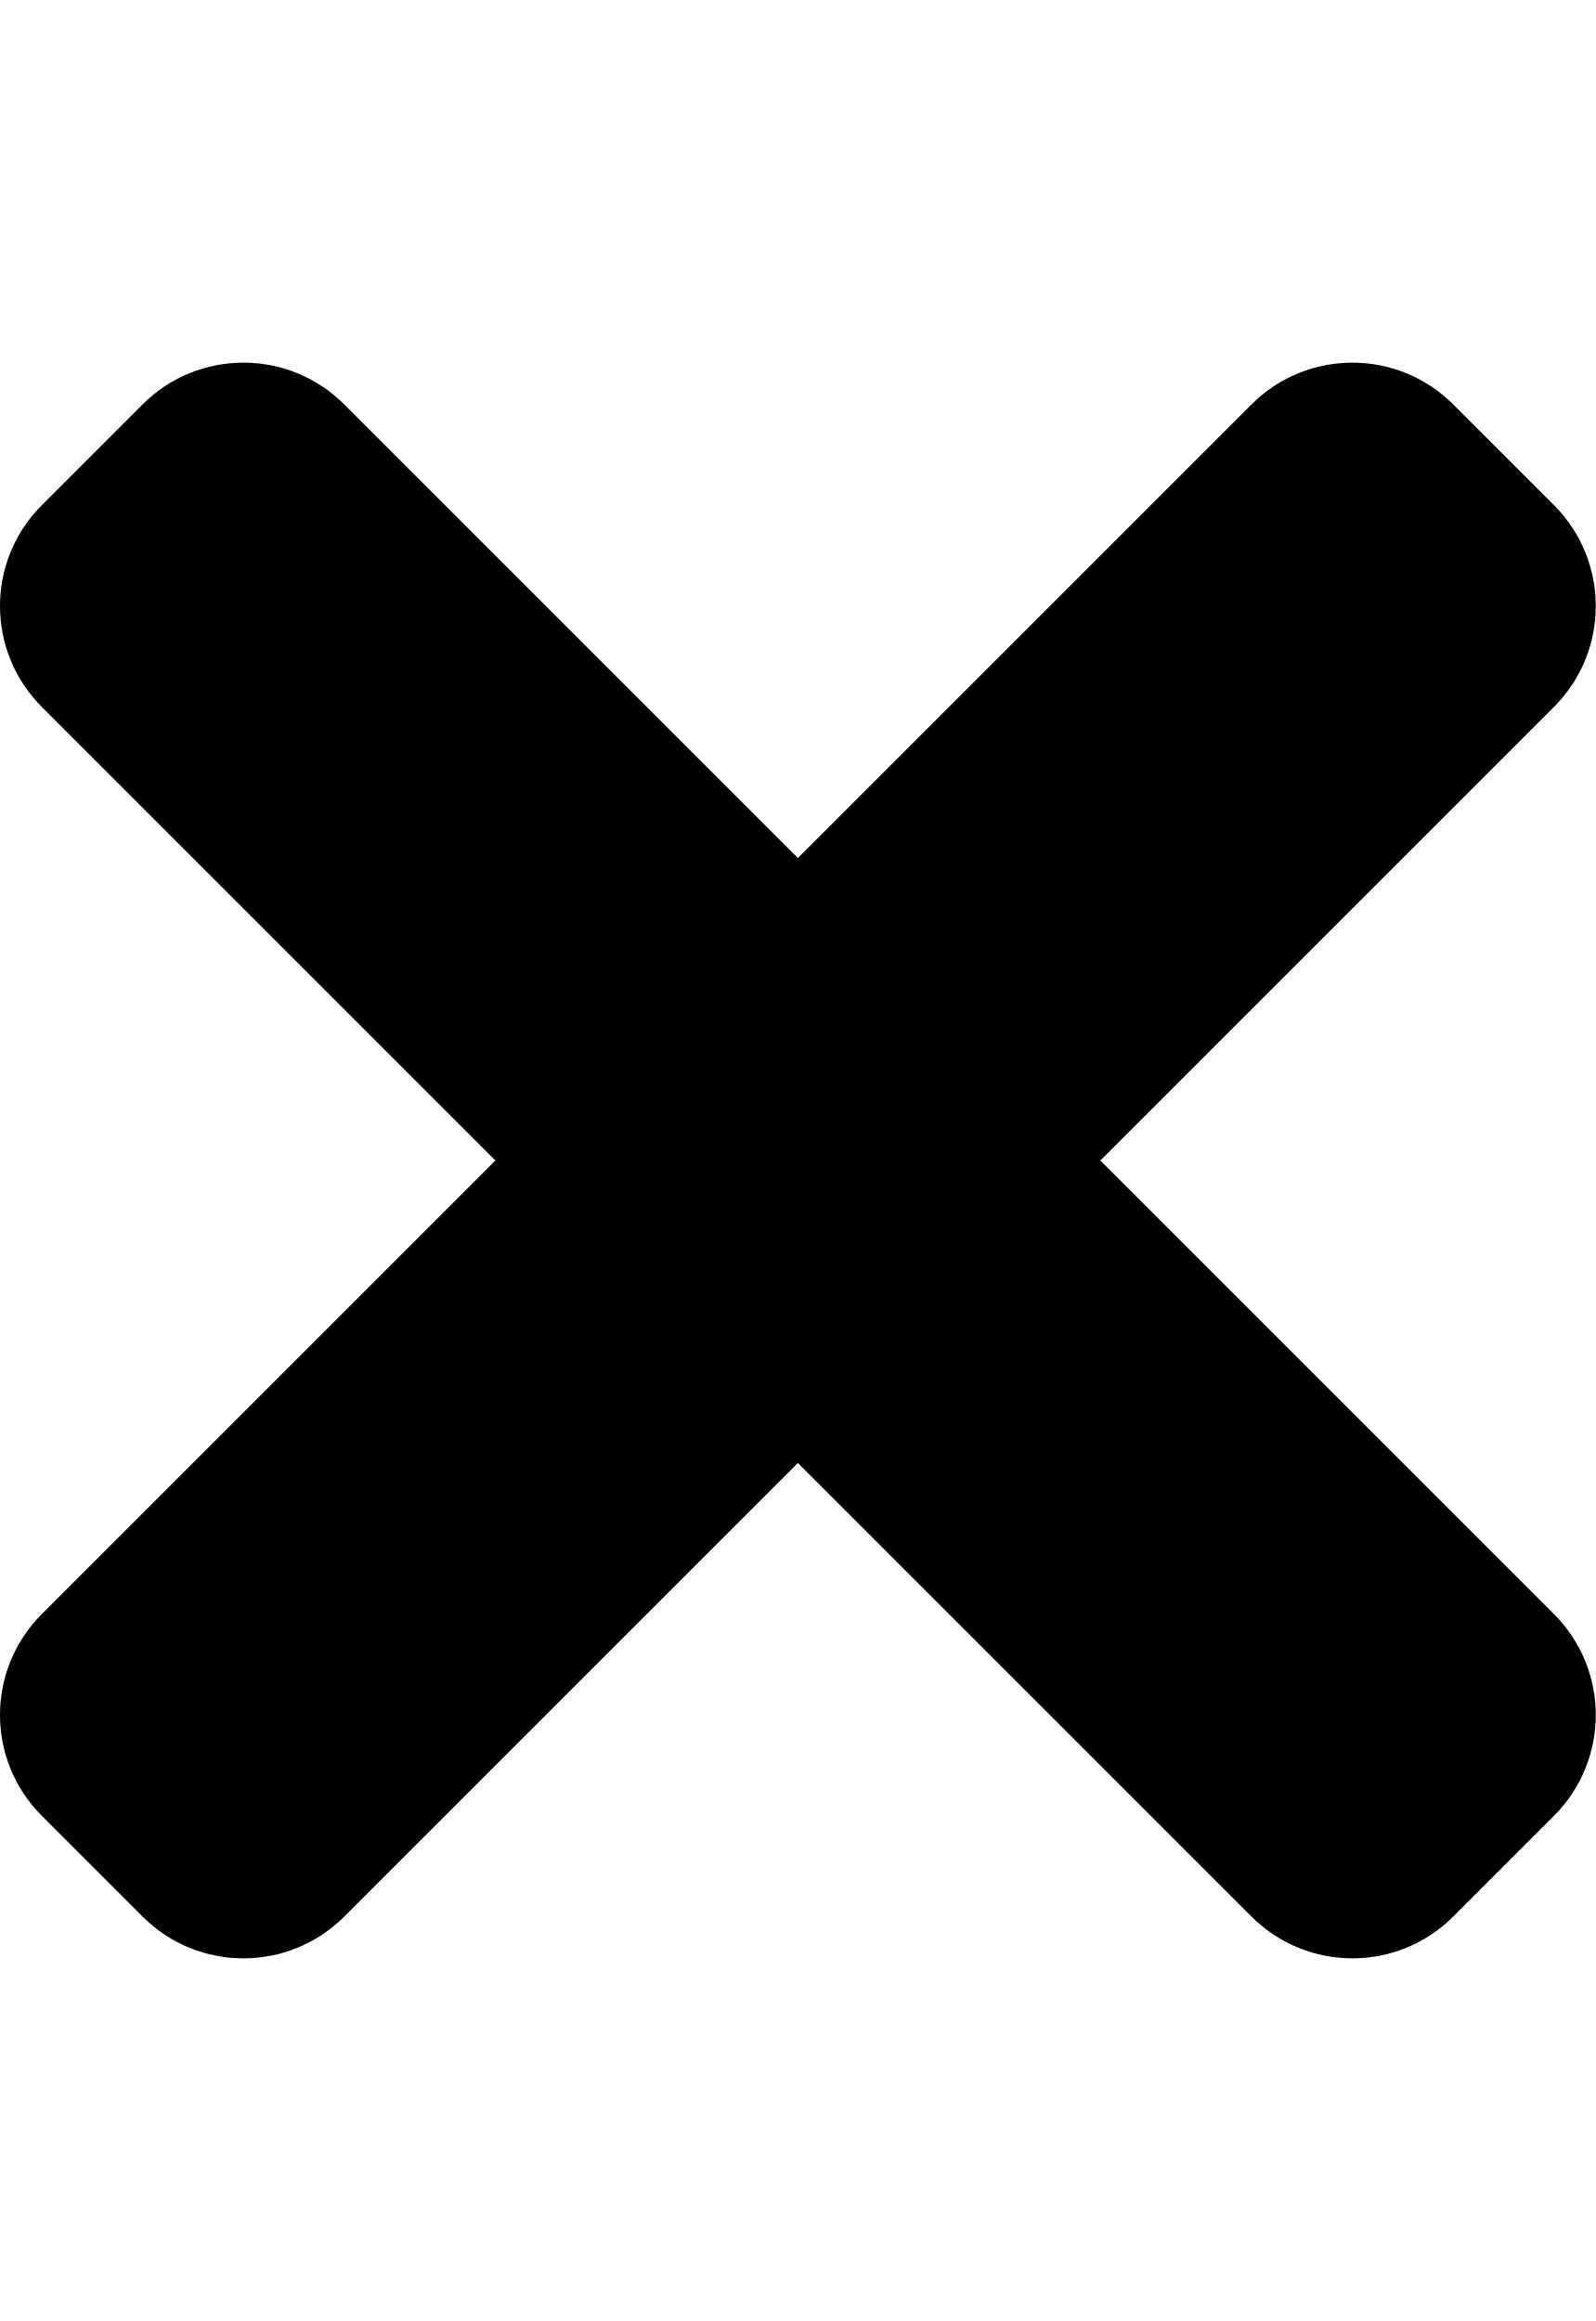
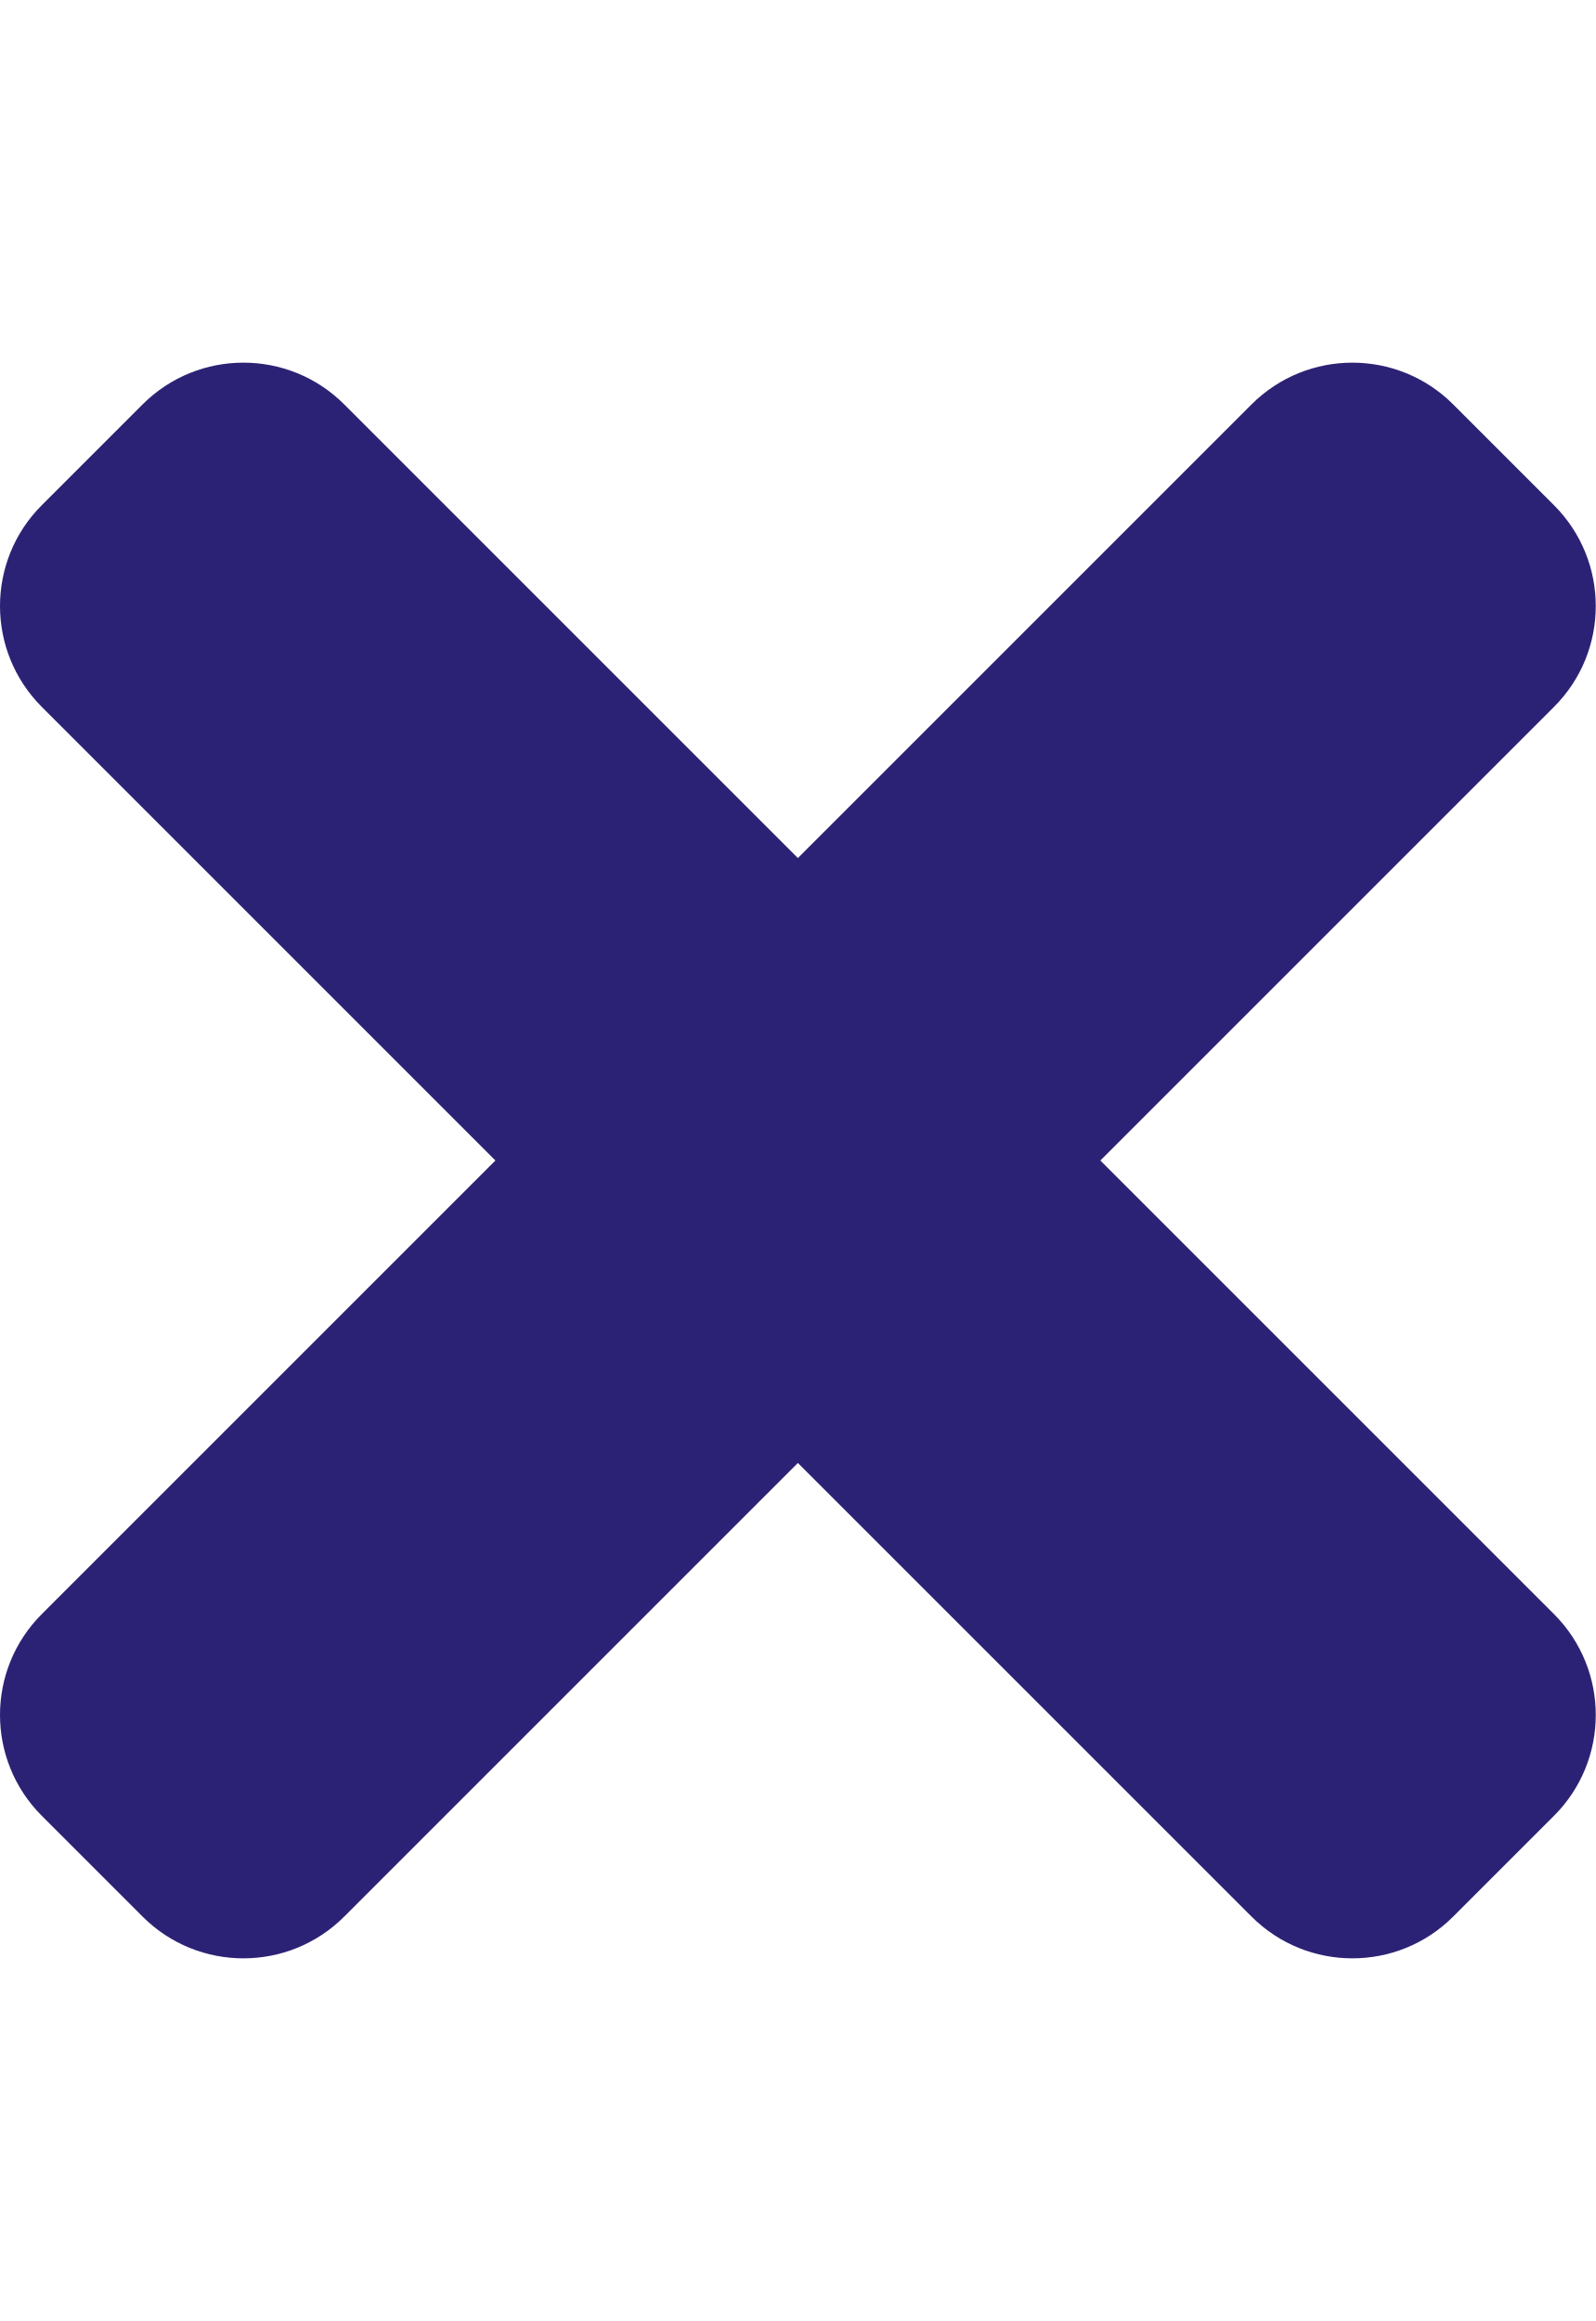
<svg xmlns="http://www.w3.org/2000/svg" aria-hidden="true" data-prefix="fas" data-icon="times" class="svg-inline--fa fa-times fa-w-11" role="img" viewBox="0 0 352 512">
-   <path fill="currentColor" d="M242.72 256l100.07-100.07c12.28-12.28 12.28-32.19 0-44.48l-22.24-22.24c-12.28-12.28-32.19-12.28-44.48 0L176 189.28 75.93 89.21c-12.28-12.28-32.19-12.28-44.48 0L9.21 111.45c-12.28 12.28-12.28 32.19 0 44.48L109.28 256 9.21 356.07c-12.28 12.28-12.28 32.19 0 44.48l22.24 22.24c12.28 12.28 32.2 12.28 44.48 0L176 322.72l100.07 100.07c12.28 12.28 32.2 12.28 44.48 0l22.24-22.24c12.28-12.28 12.28-32.19 0-44.48L242.72 256z" />
+   <path fill="#2c2275" d="M242.72 256l100.07-100.07c12.28-12.28 12.28-32.19 0-44.48l-22.24-22.24c-12.28-12.28-32.19-12.28-44.48 0L176 189.28 75.93 89.21c-12.28-12.28-32.19-12.28-44.48 0L9.21 111.45c-12.28 12.28-12.28 32.19 0 44.48L109.28 256 9.21 356.07c-12.28 12.28-12.28 32.19 0 44.48l22.24 22.24c12.28 12.28 32.2 12.28 44.48 0L176 322.72l100.07 100.07c12.28 12.28 32.2 12.28 44.48 0l22.24-22.24c12.28-12.28 12.28-32.19 0-44.48L242.72 256z" />
</svg>
